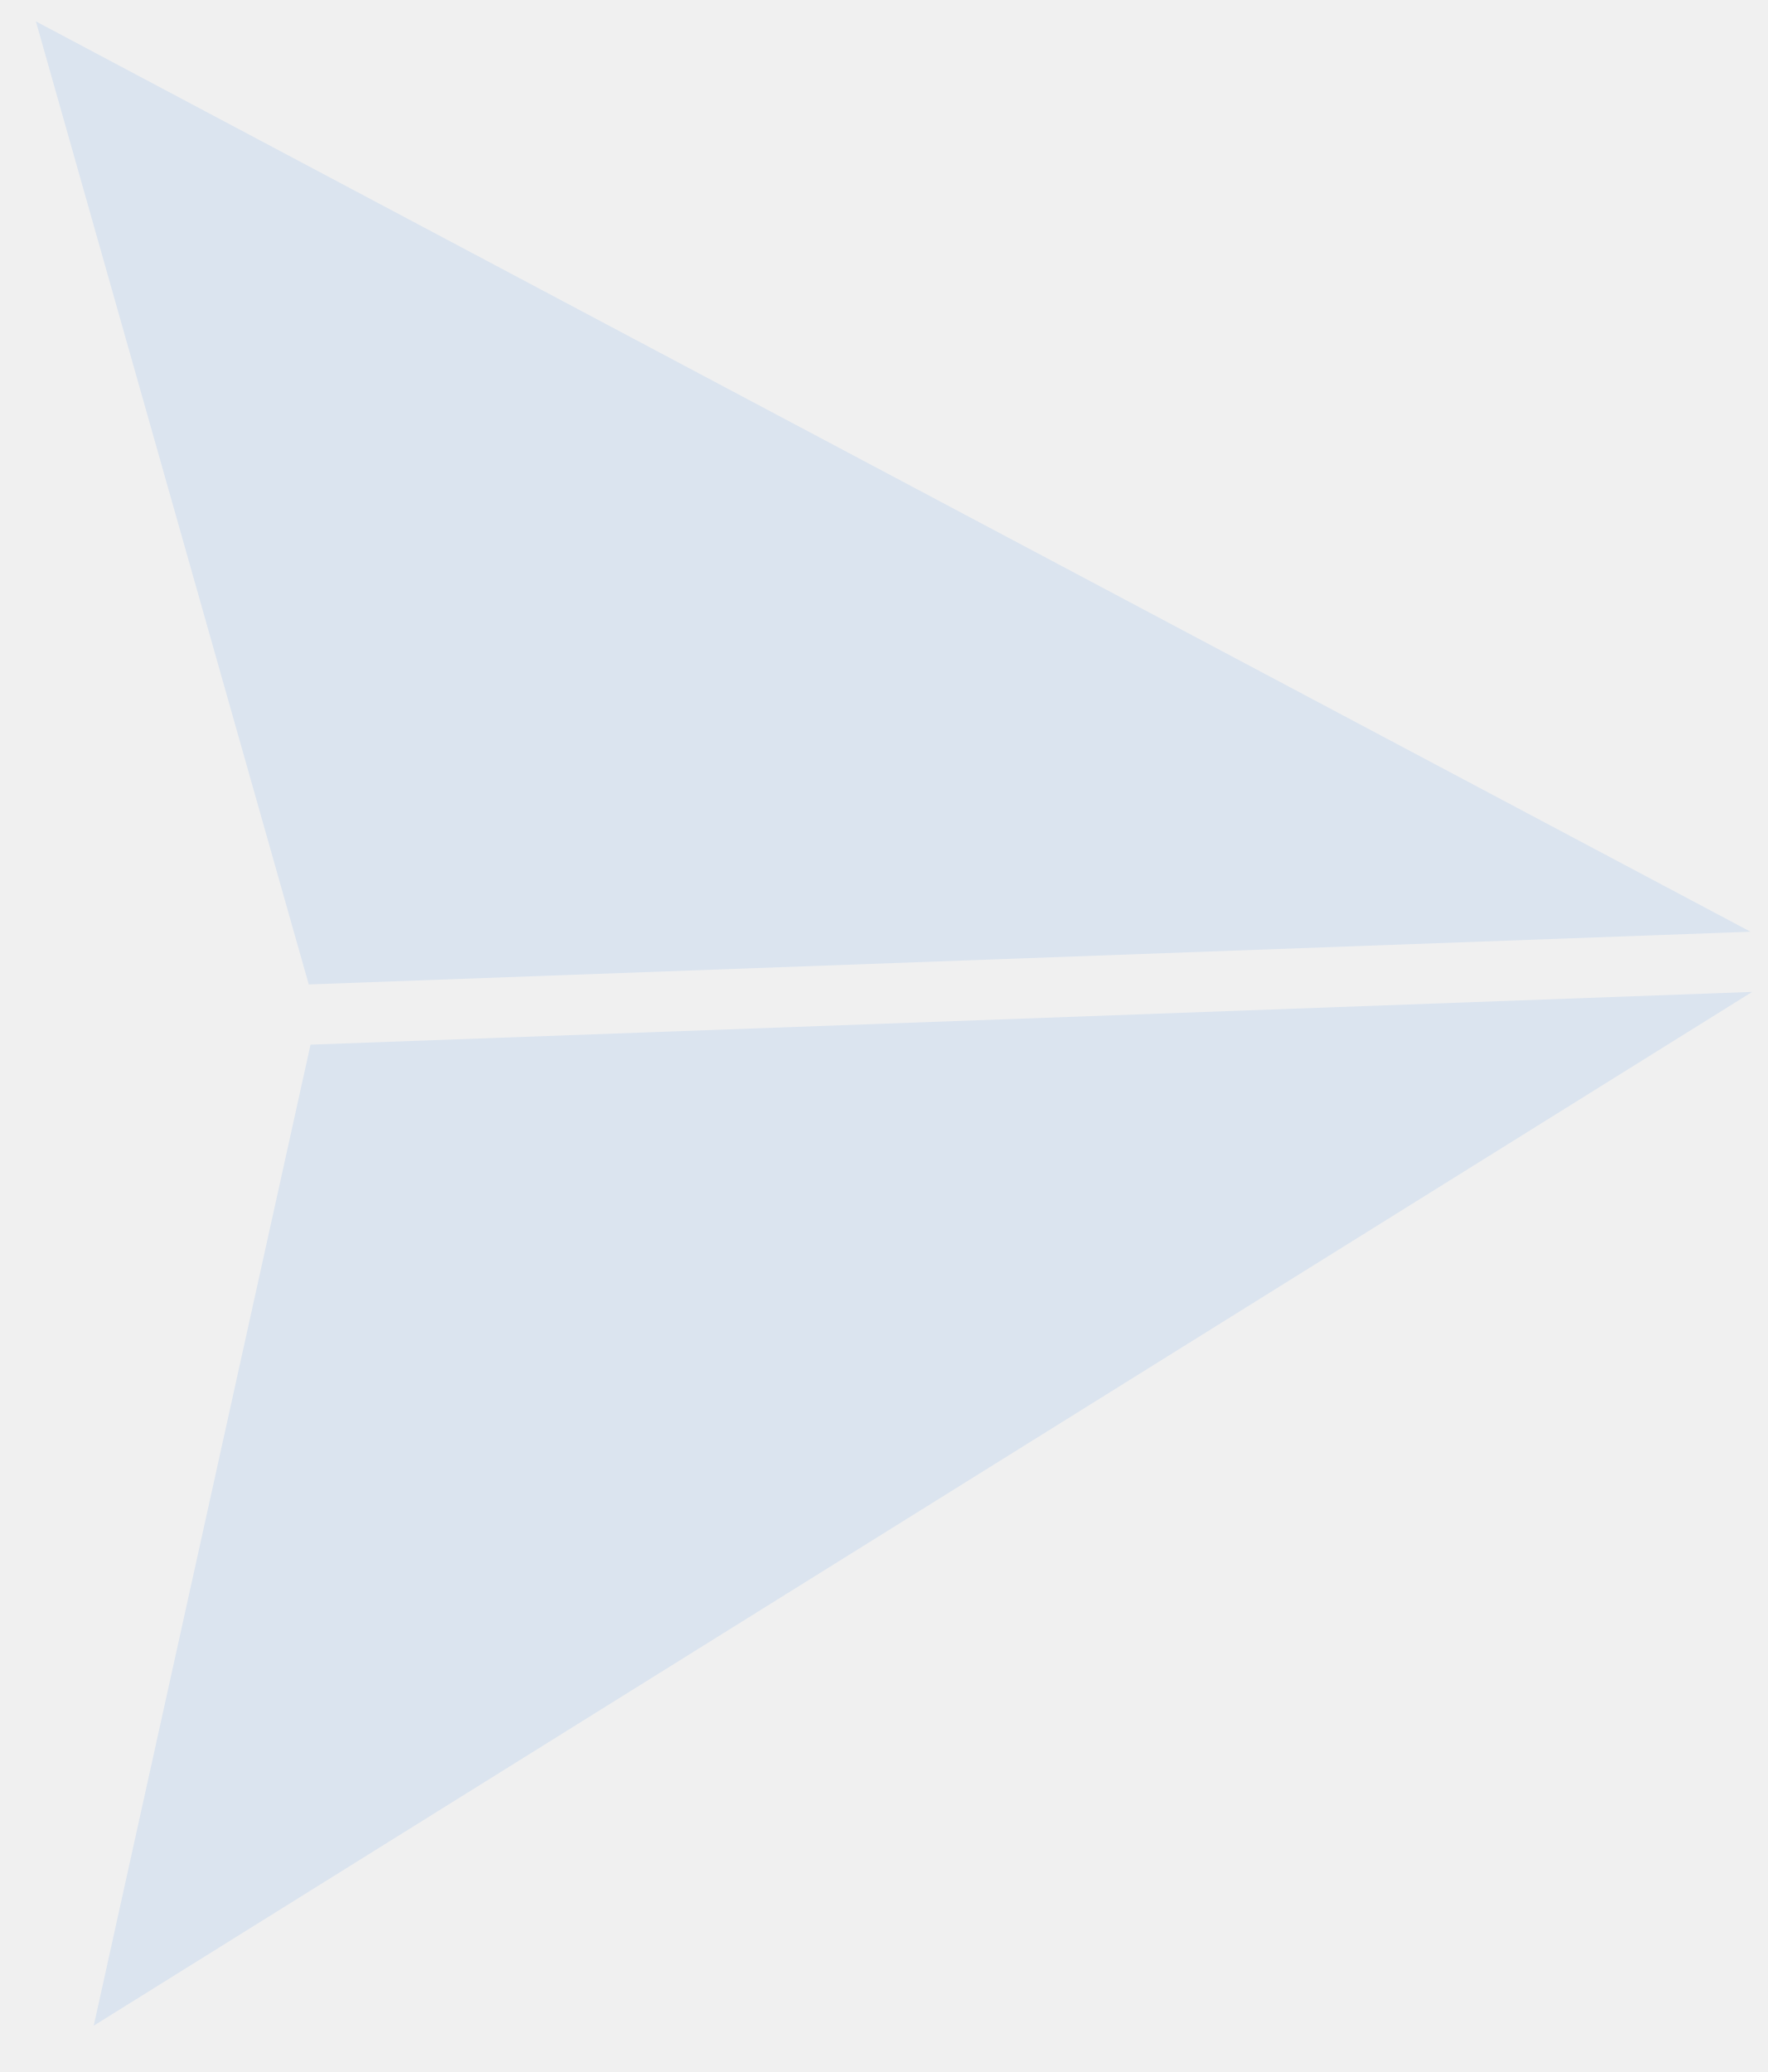
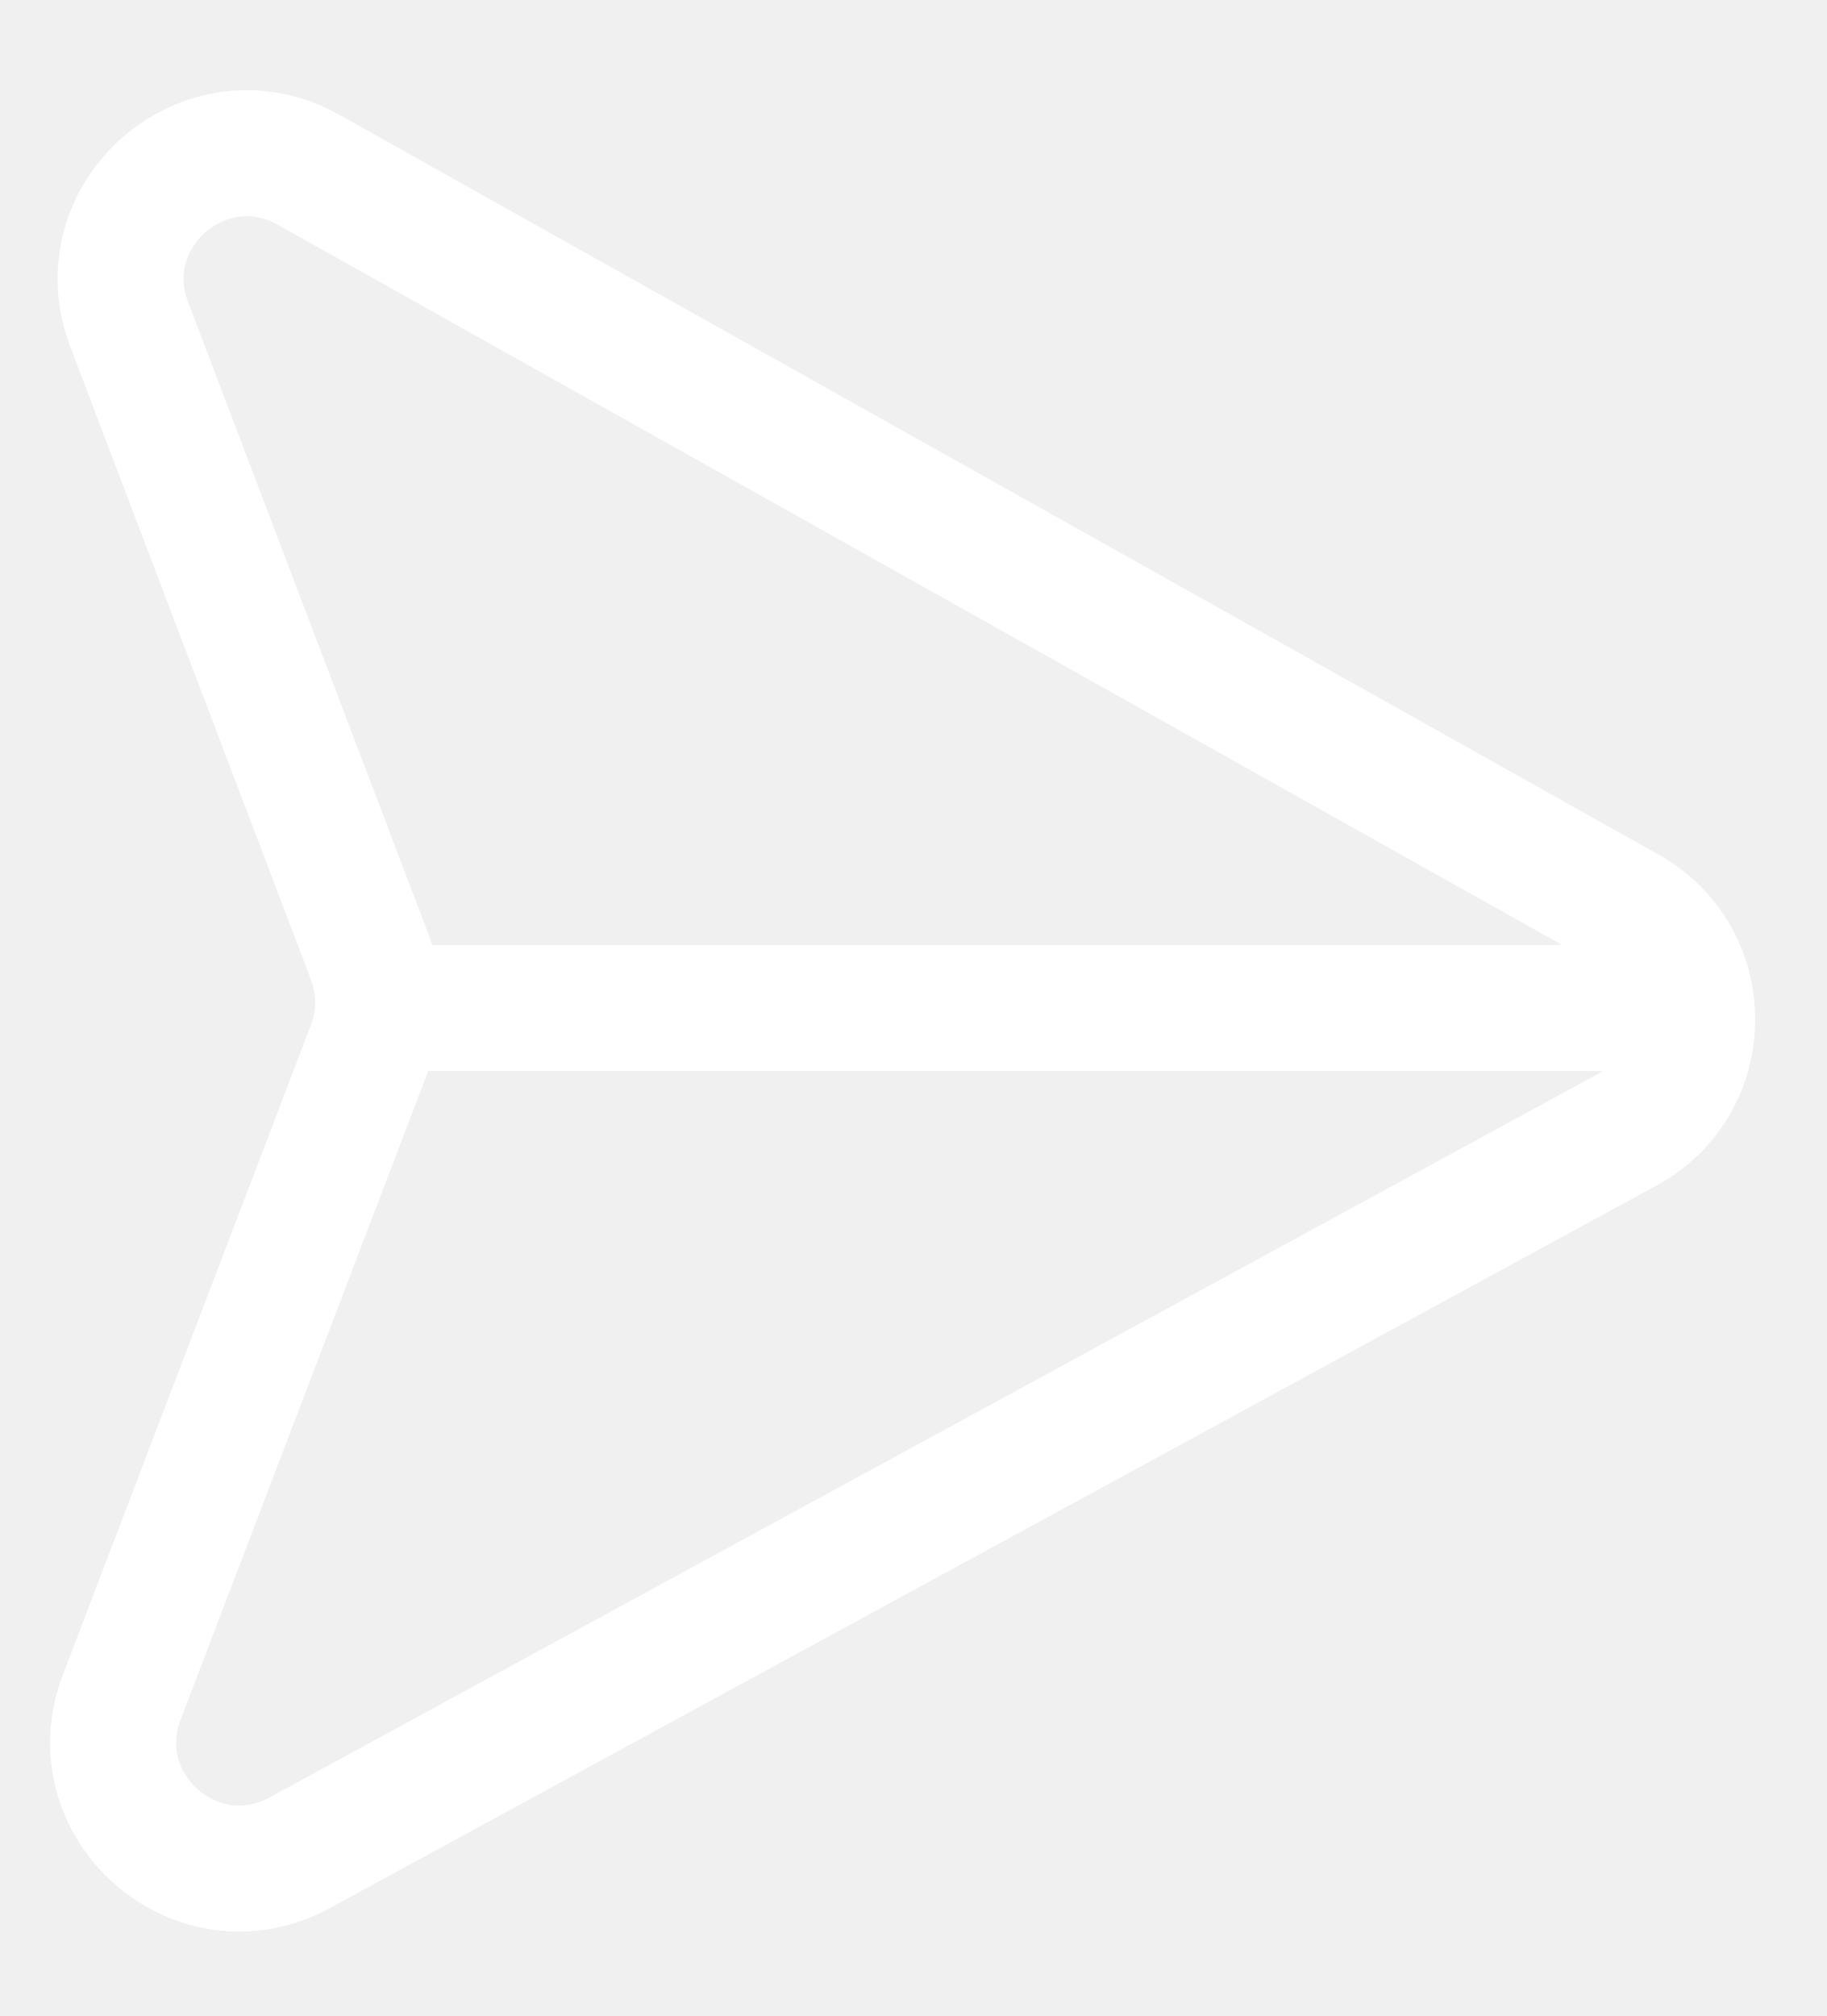
- <svg xmlns="http://www.w3.org/2000/svg" width="29" height="34" viewBox="0 0 29 34" fill="none">
-   <path d="M28.722 15.289L5.066 16.154L0.589 0.351L28.722 15.289ZM5.095 17.142L1.538 33.24L28.75 16.276L5.095 17.142Z" fill="#DBE4EF" />
+ <svg xmlns="http://www.w3.org/2000/svg" width="29" height="32" viewBox="0 0 29 32" fill="none">
+   <g id="Group 3">
+     <path id="Vector" d="M4.899 2.695C3.268 1.781 1.387 3.403 2.051 5.15L5.873 15.199C6.048 15.658 6.047 16.165 5.872 16.623L1.933 26.939C1.27 28.675 3.126 30.298 4.758 29.409L25.821 17.939C27.203 17.186 27.215 15.207 25.843 14.438L4.899 2.695Z" stroke="white" stroke-width="2" stroke-miterlimit="10" />
+     <path id="Vector_2" d="M6 16H26" stroke="white" stroke-width="2" stroke-miterlimit="10" />
+   </g>
</svg>
